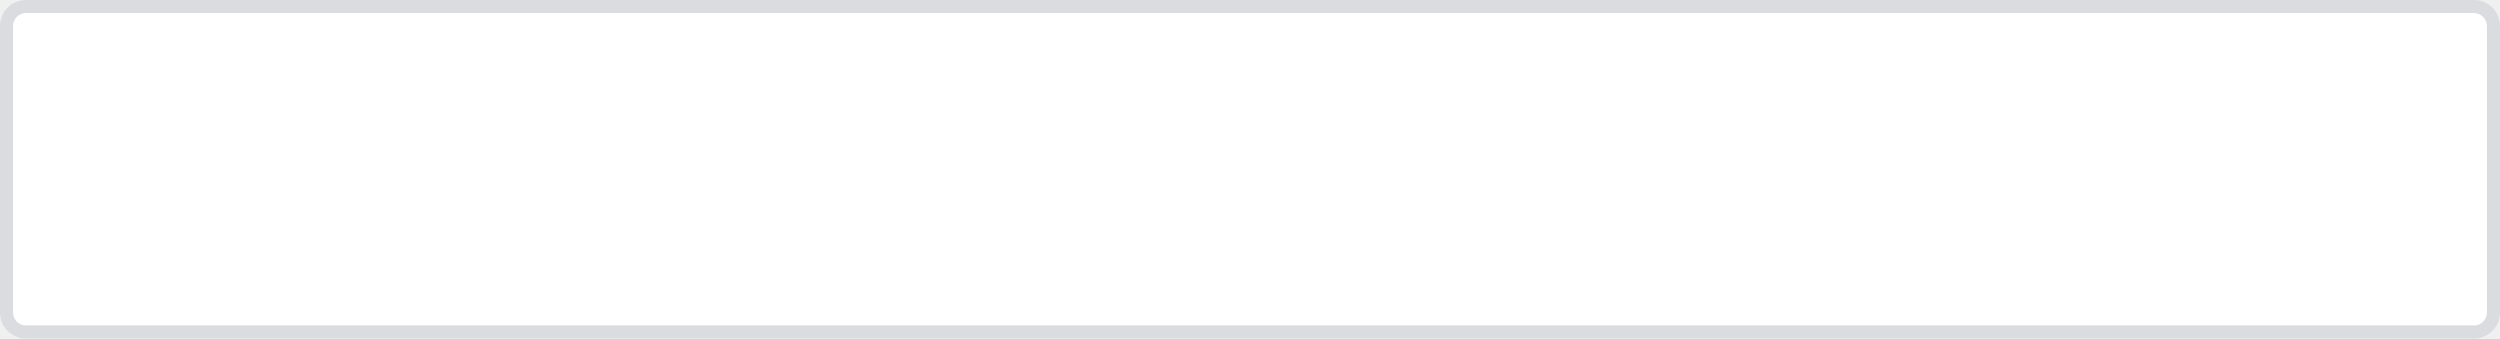
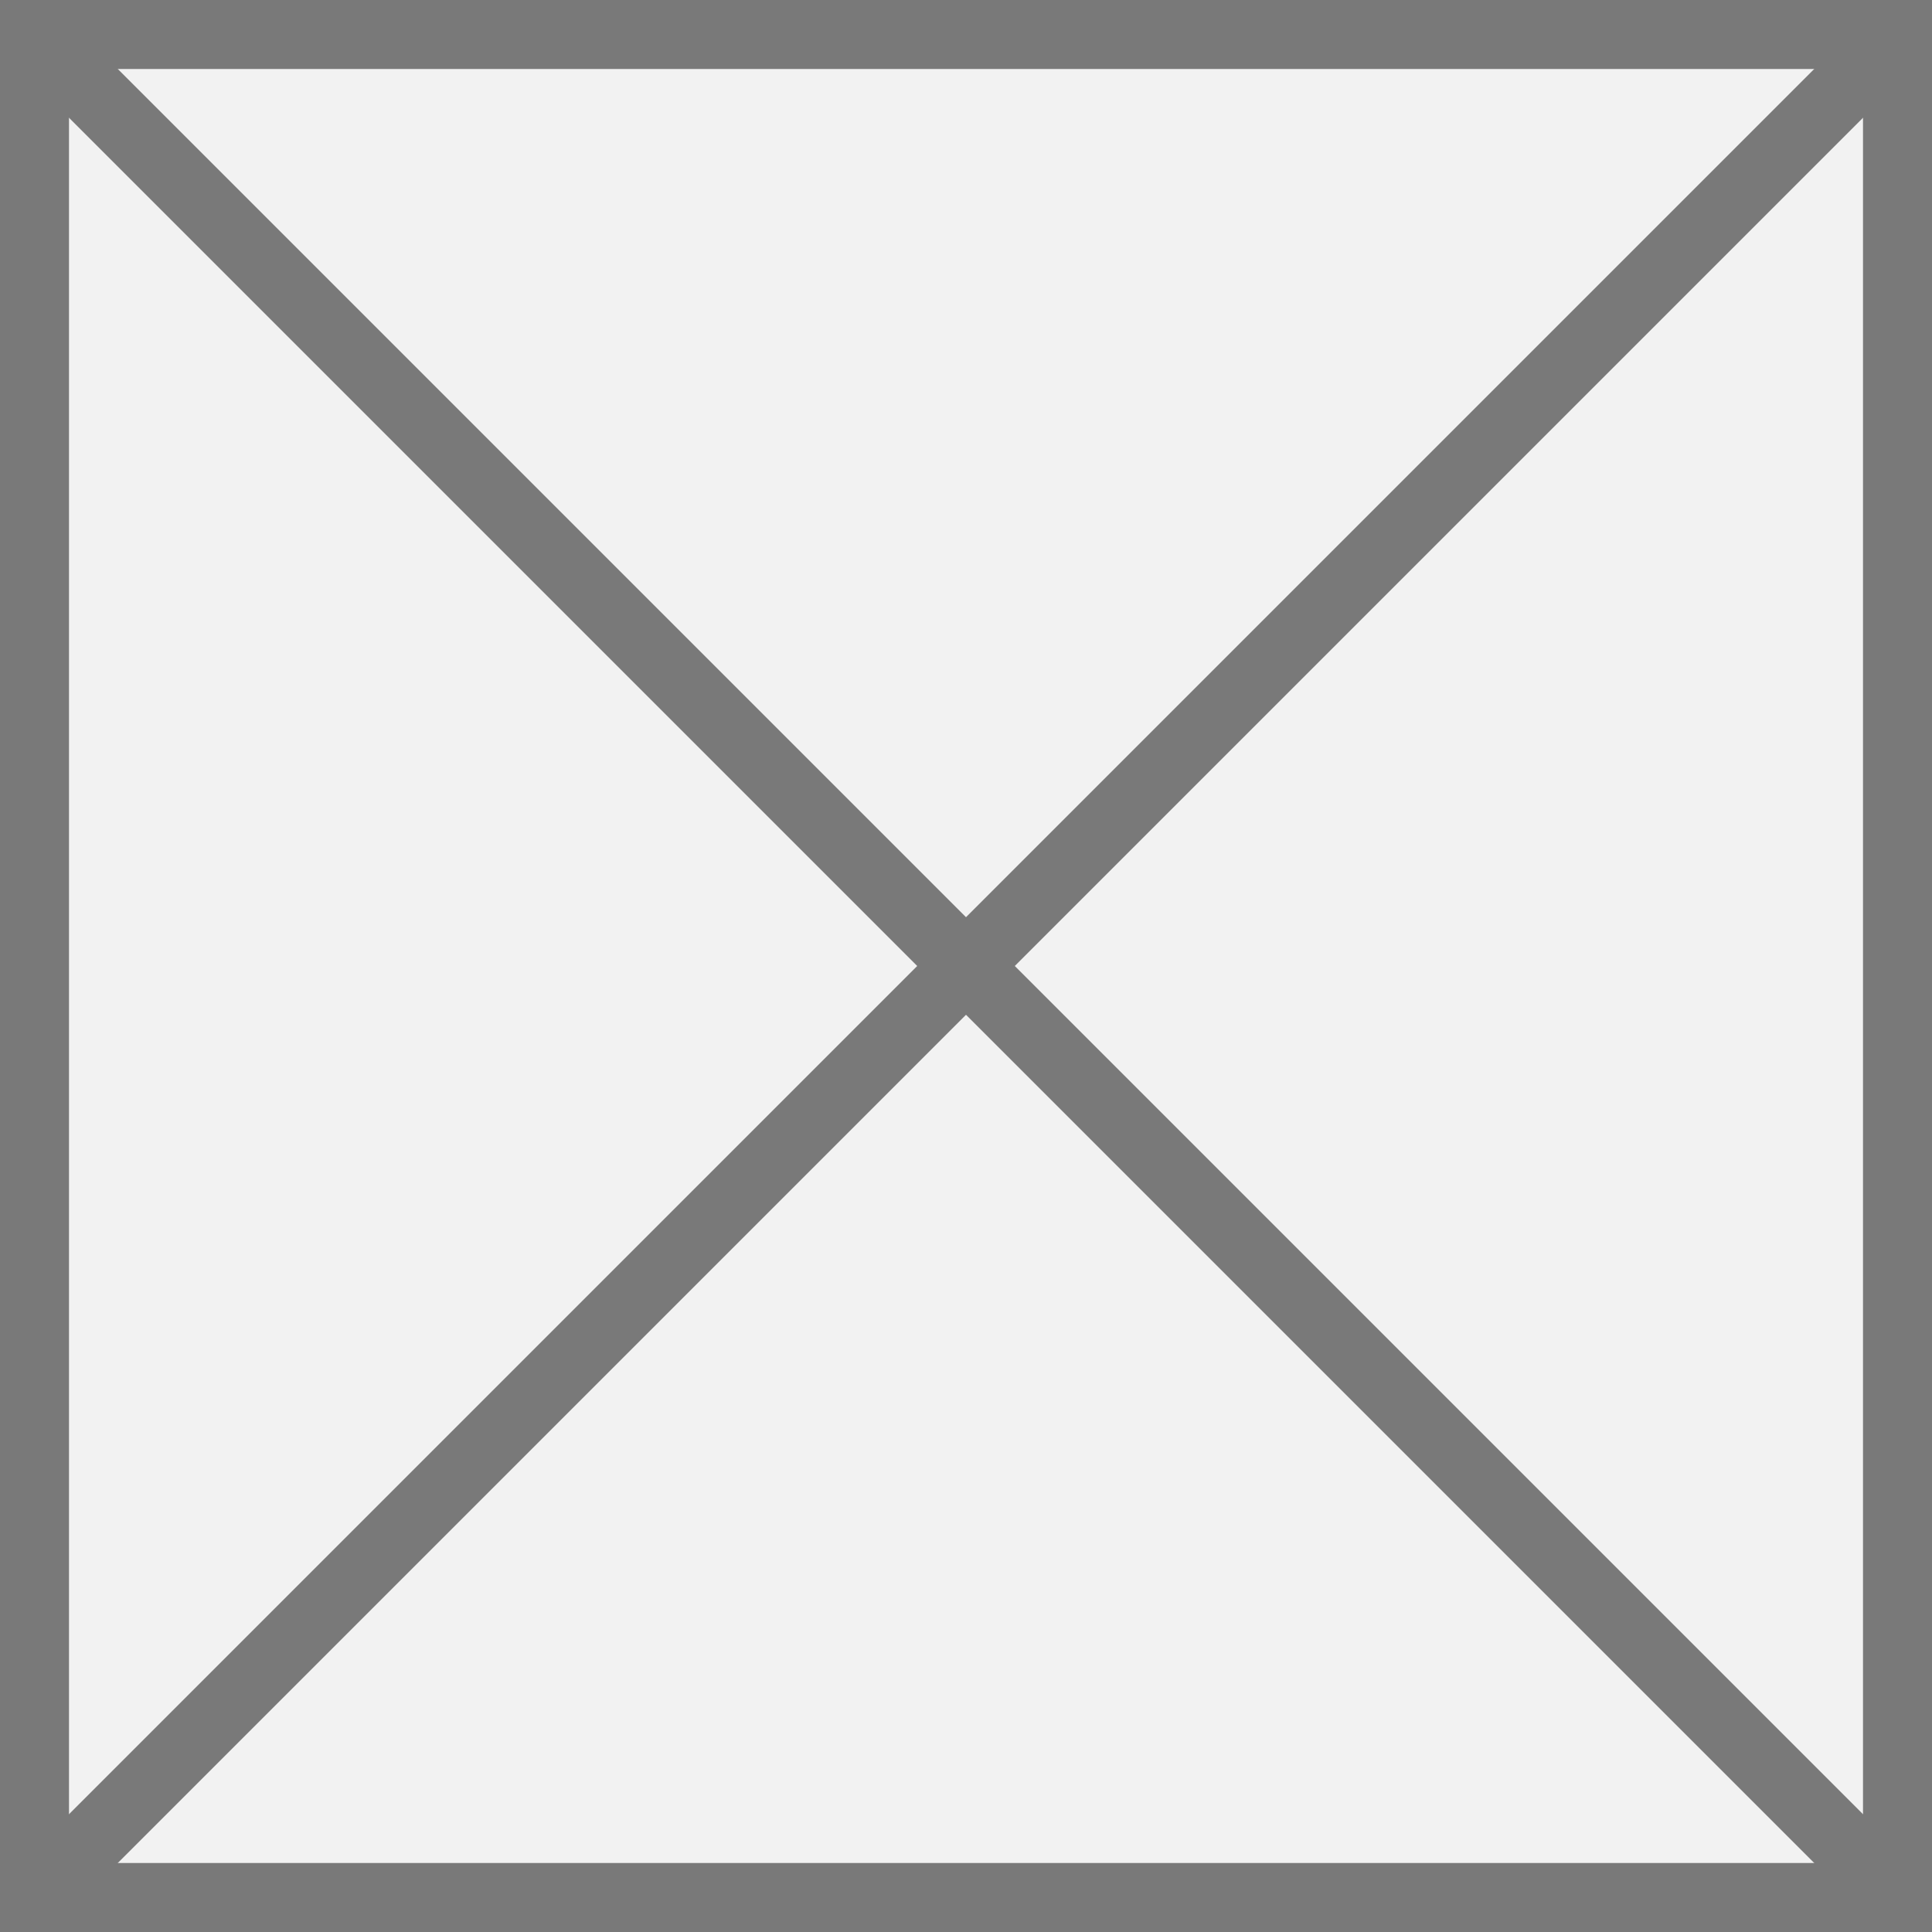
- <svg xmlns="http://www.w3.org/2000/svg" version="1.1" width="192px" height="26px" viewBox="80 168  192 26">
-   <path d="M 81 170  A 1 1 0 0 1 82 169 L 270 169  A 1 1 0 0 1 271 170 L 271 192  A 1 1 0 0 1 270 193 L 82 193  A 1 1 0 0 1 81 192 L 81 170  Z " fill-rule="nonzero" fill="#ffffff" stroke="none" fill-opacity="0.996" />
-   <path d="M 80.5 170  A 1.5 1.5 0 0 1 82 168.5 L 270 168.5  A 1.5 1.5 0 0 1 271.5 170 L 271.5 192  A 1.5 1.5 0 0 1 270 193.5 L 82 193.5  A 1.5 1.5 0 0 1 80.5 192 L 80.5 170  Z " stroke-width="1" stroke="#dadce0" fill="none" stroke-opacity="0.996" />
+ <svg xmlns="http://www.w3.org/2000/svg" version="1.1" width="28px" height="28px">
+   <g transform="matrix(1 0 0 1 -717 -131 )">
+     <path d="M 717.5 131.5  L 744.5 131.5  L 744.5 158.5  L 717.5 158.5  L 717.5 131.5  Z " fill-rule="nonzero" fill="#f2f2f2" stroke="none" />
+     <path d="M 717.5 131.5  L 744.5 131.5  L 744.5 158.5  L 717.5 158.5  L 717.5 131.5  Z " stroke-width="1" stroke="#797979" fill="none" />
+     <path d="M 717.354 131.354  L 744.646 158.646  M 744.646 131.354  L 717.354 158.646  " stroke-width="1" stroke="#797979" fill="none" />
+   </g>
</svg>
